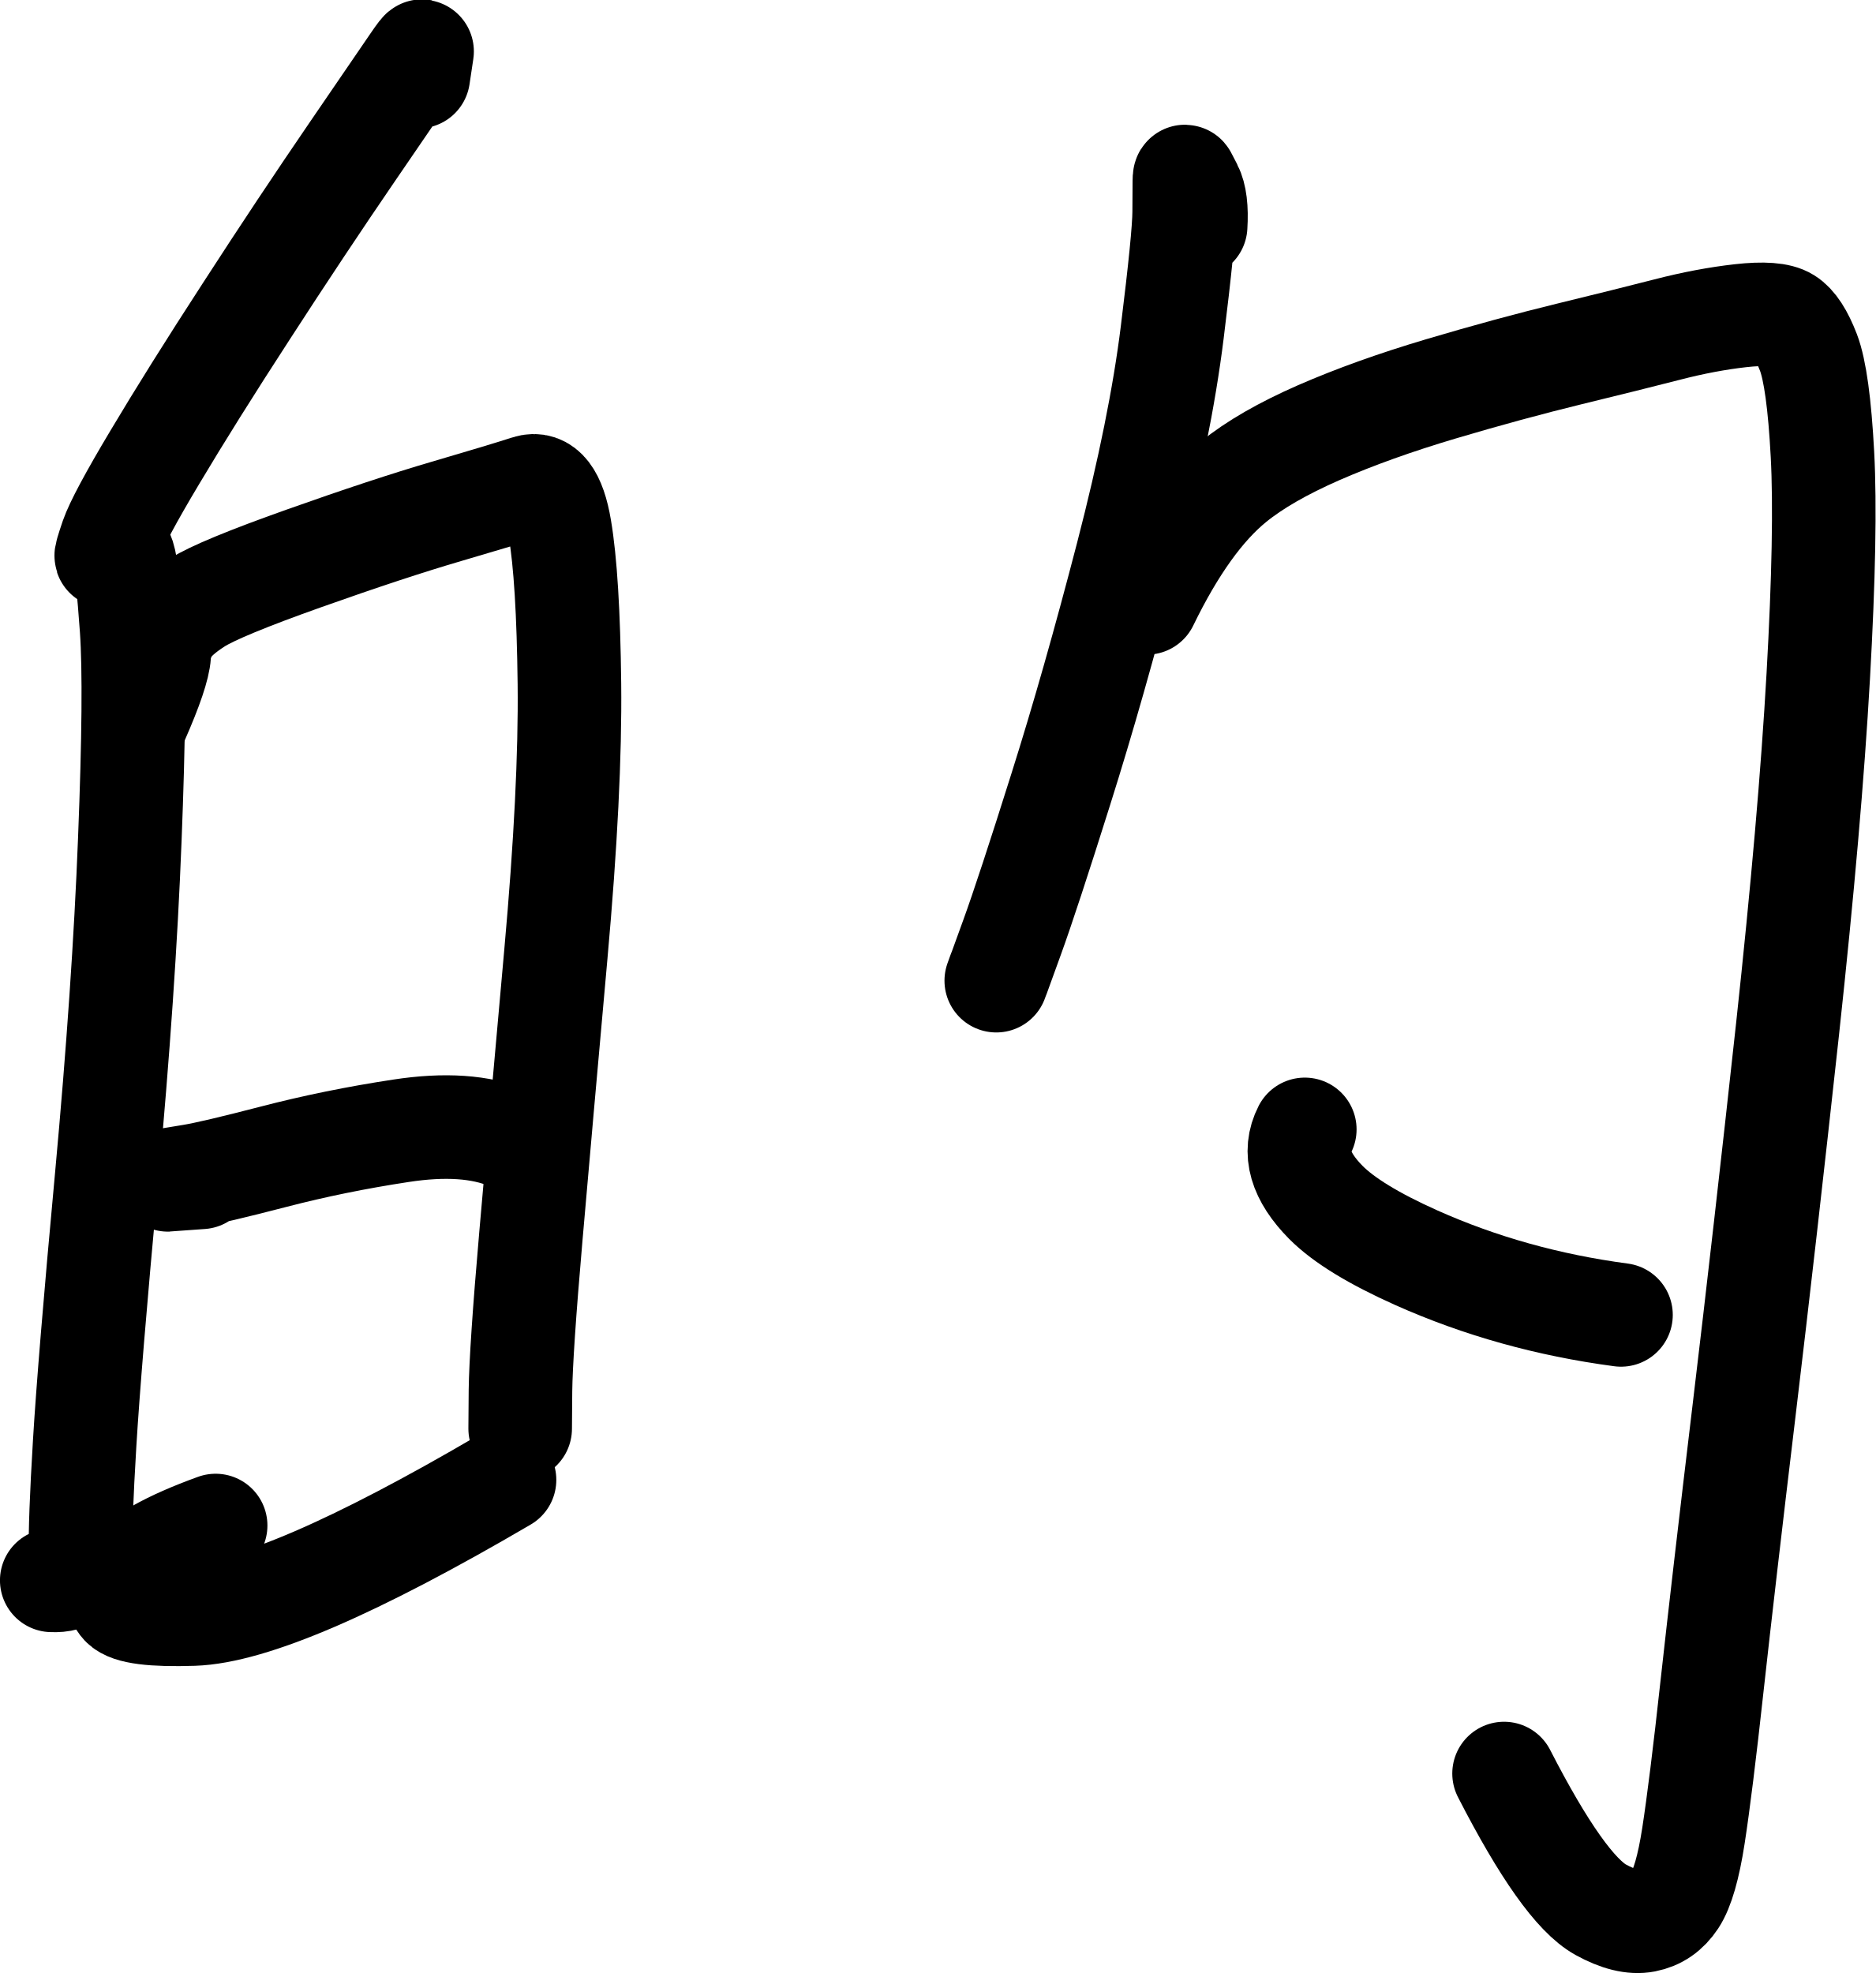
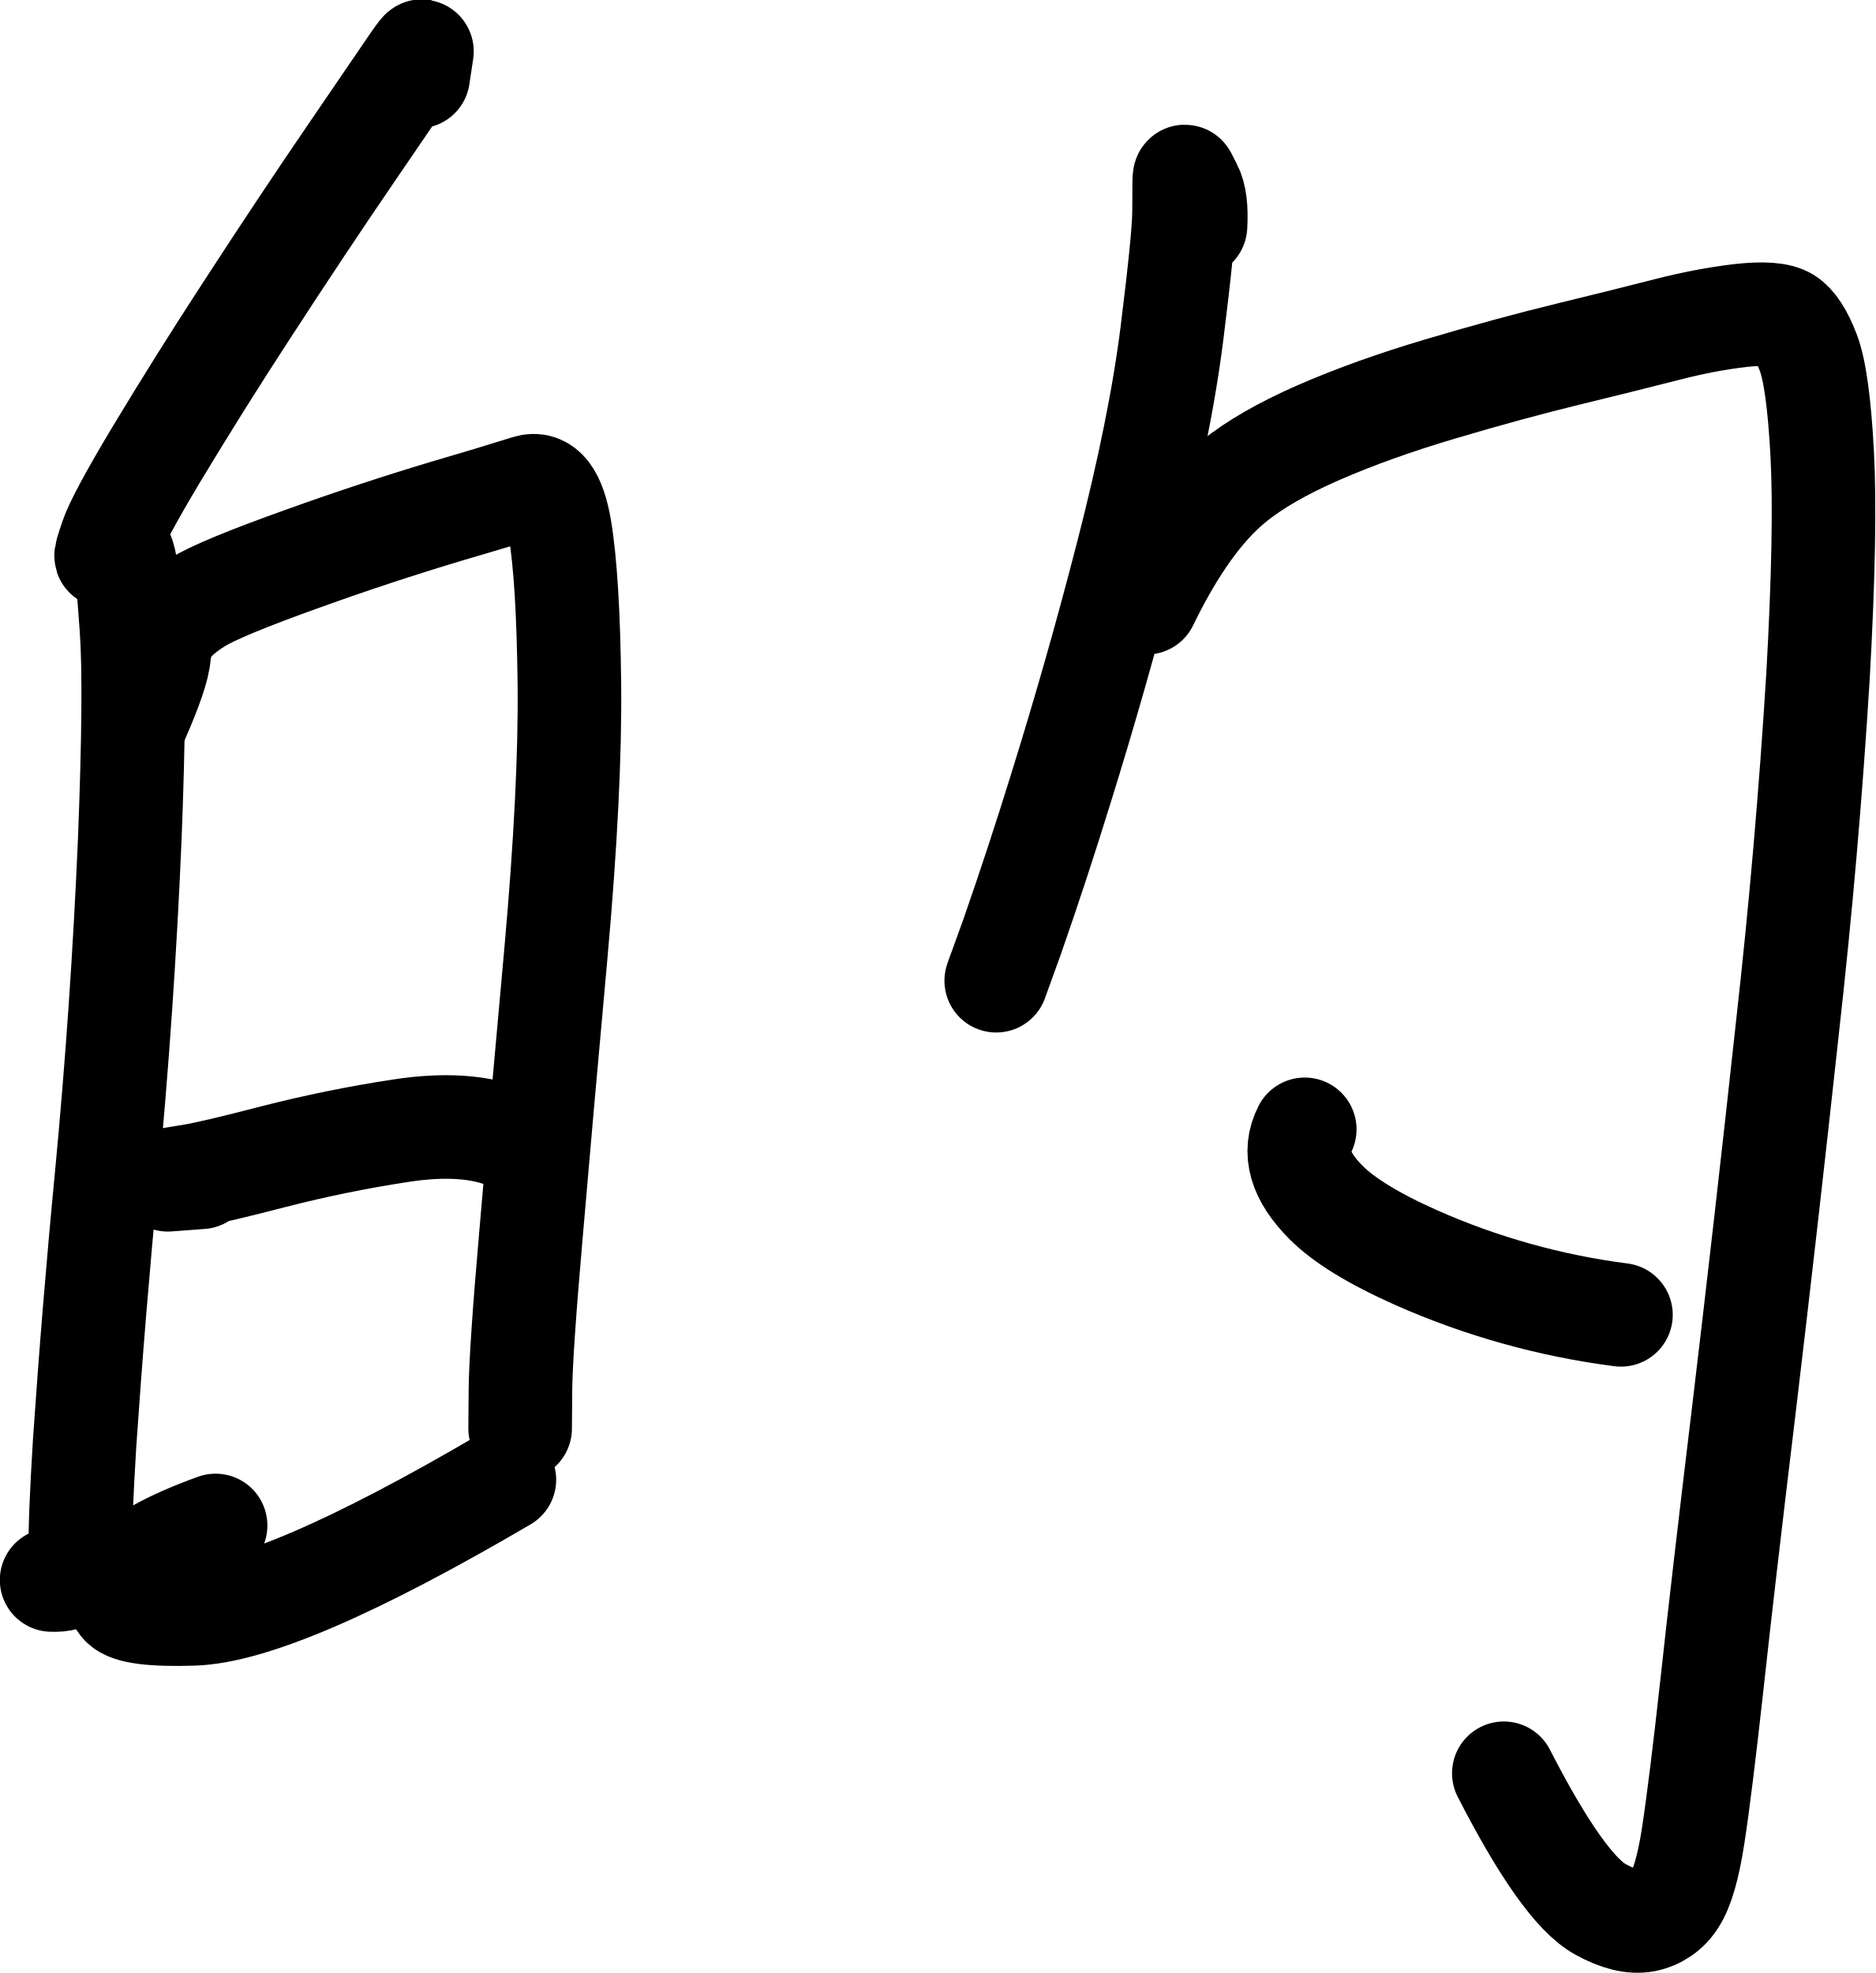
- <svg xmlns="http://www.w3.org/2000/svg" version="1.1" id="svg2" width="13.683" height="14.395" viewBox="0 0 13.683 14.395">
-   <defs id="defs6" />
-   <g id="g10" transform="matrix(1.333333,0,0,-1.333333,-131.1635,1078.474)">
-     <g id="g129870">
-       <g id="g708" transform="matrix(0.5454546,0,0,-0.5454546,0,841.89)">
-         <path d="m 184.546,61.332 c 0.022,-0.148 0.035,-0.232 0.038,-0.253 0.002,-0.015 -0.029,0.025 -0.093,0.119 -0.064,0.094 -0.266,0.389 -0.606,0.886 -0.34,0.497 -0.694,1.029 -1.062,1.598 -0.369,0.568 -0.675,1.057 -0.918,1.465 -0.244,0.408 -0.388,0.678 -0.434,0.81 -0.045,0.132 -0.063,0.194 -0.053,0.186 0.01,-0.008 0.034,-0.028 0.073,-0.06 0.039,-0.032 0.072,-0.009 0.098,0.07 0.026,0.079 0.053,0.318 0.081,0.719 0.028,0.401 0.022,1.105 -0.018,2.112 -0.039,1.007 -0.117,2.136 -0.232,3.386 -0.116,1.251 -0.189,2.141 -0.221,2.672 -0.032,0.53 -0.045,0.895 -0.041,1.093 0.005,0.198 -0.092,0.292 -0.289,0.282" style="fill:none;stroke:#000000;stroke-width:1.039;stroke-linecap:round;stroke-linejoin:round;stroke-miterlimit:10;stroke-dasharray:none;stroke-opacity:1" id="path710" />
-       </g>
-       <g id="g712" transform="matrix(0.5454546,0,0,-0.5454546,0,841.89)">
-         <path d="m 181.727,67.782 c 0.14,-0.318 0.213,-0.535 0.22,-0.651 0.004,-0.08 0.031,-0.164 0.081,-0.25 0.05,-0.087 0.149,-0.177 0.299,-0.273 0.15,-0.095 0.508,-0.243 1.074,-0.444 0.566,-0.201 1.042,-0.358 1.428,-0.471 0.386,-0.113 0.658,-0.195 0.816,-0.246 0.158,-0.051 0.266,0.089 0.321,0.418 0.056,0.329 0.088,0.848 0.096,1.557 0.008,0.709 -0.037,1.613 -0.136,2.714 -0.099,1.101 -0.182,2.041 -0.25,2.822 -0.068,0.78 -0.102,1.298 -0.105,1.554 -0.002,0.255 -0.003,0.383 -0.003,0.383" style="fill:none;stroke:#000000;stroke-width:1.039;stroke-linecap:round;stroke-linejoin:round;stroke-miterlimit:10;stroke-dasharray:none;stroke-opacity:1" id="path714" />
-       </g>
-       <g id="g716" transform="matrix(0.5454546,0,0,-0.5454546,0,841.89)">
-         <path d="m 182.369,72.374 c -0.212,0.016 -0.323,0.025 -0.331,0.025 l -0.004,1e-4 0.007,-0.001 c 0.008,-0.001 0.084,-0.014 0.227,-0.037 0.143,-0.023 0.419,-0.088 0.827,-0.194 0.408,-0.106 0.834,-0.193 1.276,-0.26 0.442,-0.068 0.802,-0.043 1.081,0.073" style="fill:none;stroke:#000000;stroke-width:1.039;stroke-linecap:round;stroke-linejoin:round;stroke-miterlimit:10;stroke-dasharray:none;stroke-opacity:1" id="path718" />
-       </g>
-       <g id="g720" transform="matrix(0.5454546,0,0,-0.5454546,0,841.89)">
-         <path d="m 182.513,75.867 c -0.47,0.17 -0.771,0.34 -0.903,0.51 -0.091,0.118 -0.102,0.213 -0.033,0.287 0.07,0.074 0.307,0.104 0.711,0.091 0.582,-0.019 1.623,-0.467 3.123,-1.346" style="fill:none;stroke:#000000;stroke-width:1.039;stroke-linecap:round;stroke-linejoin:round;stroke-miterlimit:10;stroke-dasharray:none;stroke-opacity:1" id="path722" />
-       </g>
-       <g id="g724" transform="matrix(0.5454546,0,0,-0.5454546,0,841.89)">
-         <path d="m 192.344,62.832 c 0.011,-0.176 -0.005,-0.305 -0.047,-0.387 -0.029,-0.057 -0.048,-0.092 -0.055,-0.106 -0.007,-0.014 -0.011,-3.6e-4 -0.011,0.041 -2e-4,0.041 -8e-4,0.145 -0.002,0.312 -9e-4,0.167 -0.041,0.57 -0.12,1.207 -0.079,0.637 -0.23,1.385 -0.452,2.242 -0.223,0.858 -0.444,1.638 -0.666,2.34 -0.221,0.702 -0.384,1.198 -0.489,1.487 l -0.139,0.383 0.002,-0.007 0.01,-0.029 -0.031,0.086" style="fill:none;stroke:#000000;stroke-width:1.039;stroke-linecap:round;stroke-linejoin:round;stroke-miterlimit:10;stroke-dasharray:none;stroke-opacity:1" id="path726" />
-       </g>
-       <g id="g728" transform="matrix(0.5454546,0,0,-0.5454546,0,841.89)">
-         <path d="m 191.853,66.611 c 0.272,-0.56 0.563,-0.965 0.871,-1.215 0.21,-0.171 0.496,-0.335 0.856,-0.493 0.36,-0.157 0.77,-0.304 1.228,-0.44 0.458,-0.136 0.886,-0.252 1.283,-0.349 0.397,-0.097 0.725,-0.178 0.984,-0.245 0.259,-0.067 0.504,-0.113 0.735,-0.139 0.231,-0.026 0.386,-0.014 0.464,0.035 0.079,0.049 0.151,0.161 0.218,0.335 0.066,0.174 0.113,0.515 0.14,1.021 0.027,0.506 0.013,1.247 -0.042,2.223 -0.055,0.976 -0.158,2.156 -0.308,3.541 -0.151,1.384 -0.296,2.656 -0.435,3.816 -0.139,1.159 -0.246,2.083 -0.322,2.77 -0.075,0.687 -0.138,1.19 -0.187,1.507 -0.049,0.317 -0.111,0.532 -0.186,0.646 -0.075,0.114 -0.174,0.182 -0.298,0.206 -0.124,0.024 -0.273,-0.013 -0.447,-0.109 -0.25,-0.139 -0.573,-0.594 -0.969,-1.366" style="fill:none;stroke:#000000;stroke-width:1.039;stroke-linecap:round;stroke-linejoin:round;stroke-miterlimit:10;stroke-dasharray:none;stroke-opacity:1" id="path730" />
-       </g>
-       <g id="g732" transform="matrix(0.5454546,0,0,-0.5454546,0,841.89)">
-         <path d="m 193.439,71.893 c -0.117,0.228 -0.046,0.472 0.212,0.733 0.178,0.179 0.481,0.364 0.908,0.555 0.638,0.285 1.322,0.476 2.052,0.573" style="fill:none;stroke:#000000;stroke-width:1.039;stroke-linecap:round;stroke-linejoin:round;stroke-miterlimit:10;stroke-dasharray:none;stroke-opacity:1" id="path734" />
-       </g>
-     </g>
-   </g>
+ <svg xmlns="http://www.w3.org/2000/svg" width="13.683" height="14.395">
+   <path d="m184.546 61.332.038-.253q.003-.022-.093.118l-.605.886q-.51.746-1.063 1.598a48 48 0 0 0-.918 1.465q-.365.612-.434.81-.068.198-.053.186l.073-.06q.06-.05.099.069.04.118.08.72.042.6-.017 2.11a65 65 0 0 1-.233 3.387 96 96 0 0 0-.22 2.672q-.049.795-.042 1.092.008.297-.289.282" style="fill:none;stroke:#000;stroke-width:1.039;stroke-linecap:round;stroke-linejoin:round;stroke-miterlimit:10;stroke-dasharray:none;stroke-opacity:1" transform="matrix(.72727 0 0 .72727 -131.164 -44.046)" />
+   <path d="M181.727 67.782q.21-.478.22-.651a.6.6 0 0 1 .081-.25q.075-.13.3-.273.225-.142 1.074-.445a28 28 0 0 1 1.428-.471 42 42 0 0 0 .816-.246q.237-.075.321.418.084.495.096 1.557.012 1.064-.136 2.714-.15 1.65-.25 2.822-.102 1.17-.105 1.554l-.003.383" style="fill:none;stroke:#000;stroke-width:1.039;stroke-linecap:round;stroke-linejoin:round;stroke-miterlimit:10;stroke-dasharray:none;stroke-opacity:1" transform="matrix(.72727 0 0 .72727 -131.164 -44.046)" />
+   <path d="m182.369 72.374-.331.025h-.004l.007-.001.226-.037q.216-.035.828-.194a13 13 0 0 1 1.275-.26q.663-.102 1.081.073" style="fill:none;stroke:#000;stroke-width:1.039;stroke-linecap:round;stroke-linejoin:round;stroke-miterlimit:10;stroke-dasharray:none;stroke-opacity:1" transform="matrix(.72727 0 0 .72727 -131.164 -44.046)" />
+   <path d="M182.514 75.867q-.706.255-.904.51-.137.176-.032.286t.71.091q.873-.027 3.123-1.346" style="fill:none;stroke:#000;stroke-width:1.039;stroke-linecap:round;stroke-linejoin:round;stroke-miterlimit:10;stroke-dasharray:none;stroke-opacity:1" transform="matrix(.72727 0 0 .72727 -131.164 -44.046)" />
+   <path d="M192.344 62.832q.016-.264-.048-.387l-.054-.106q-.01-.02-.011.04l-.002.313q-.001.251-.12 1.207-.12.956-.452 2.242a48 48 0 0 1-.666 2.34 43 43 0 0 1-.489 1.487l-.139.384.002-.007.01-.028-.03.085" style="fill:none;stroke:#000;stroke-width:1.039;stroke-linecap:round;stroke-linejoin:round;stroke-miterlimit:10;stroke-dasharray:none;stroke-opacity:1" transform="matrix(.72727 0 0 .72727 -131.164 -44.046)" />
+   <path d="M191.853 66.61q.408-.84.87-1.214.316-.257.856-.493.541-.236 1.229-.44.687-.204 1.282-.349.596-.145.984-.245.39-.1.735-.14.346-.039.465.035.117.074.217.336.1.261.14 1.02t-.042 2.223a70 70 0 0 1-.308 3.54 351 351 0 0 1-.435 3.816q-.21 1.74-.322 2.77-.114 1.032-.187 1.507t-.186.646a.45.45 0 0 1-.298.206q-.186.035-.447-.11-.375-.207-.969-1.365" style="fill:none;stroke:#000;stroke-width:1.039;stroke-linecap:round;stroke-linejoin:round;stroke-miterlimit:10;stroke-dasharray:none;stroke-opacity:1" transform="matrix(.72727 0 0 .72727 -131.164 -44.046)" />
+   <path d="M193.44 71.893q-.177.342.212.732.266.27.908.556a7.4 7.4 0 0 0 2.052.573" style="fill:none;stroke:#000;stroke-width:1.039;stroke-linecap:round;stroke-linejoin:round;stroke-miterlimit:10;stroke-dasharray:none;stroke-opacity:1" transform="matrix(.72727 0 0 .72727 -131.164 -44.046)" />
</svg>
